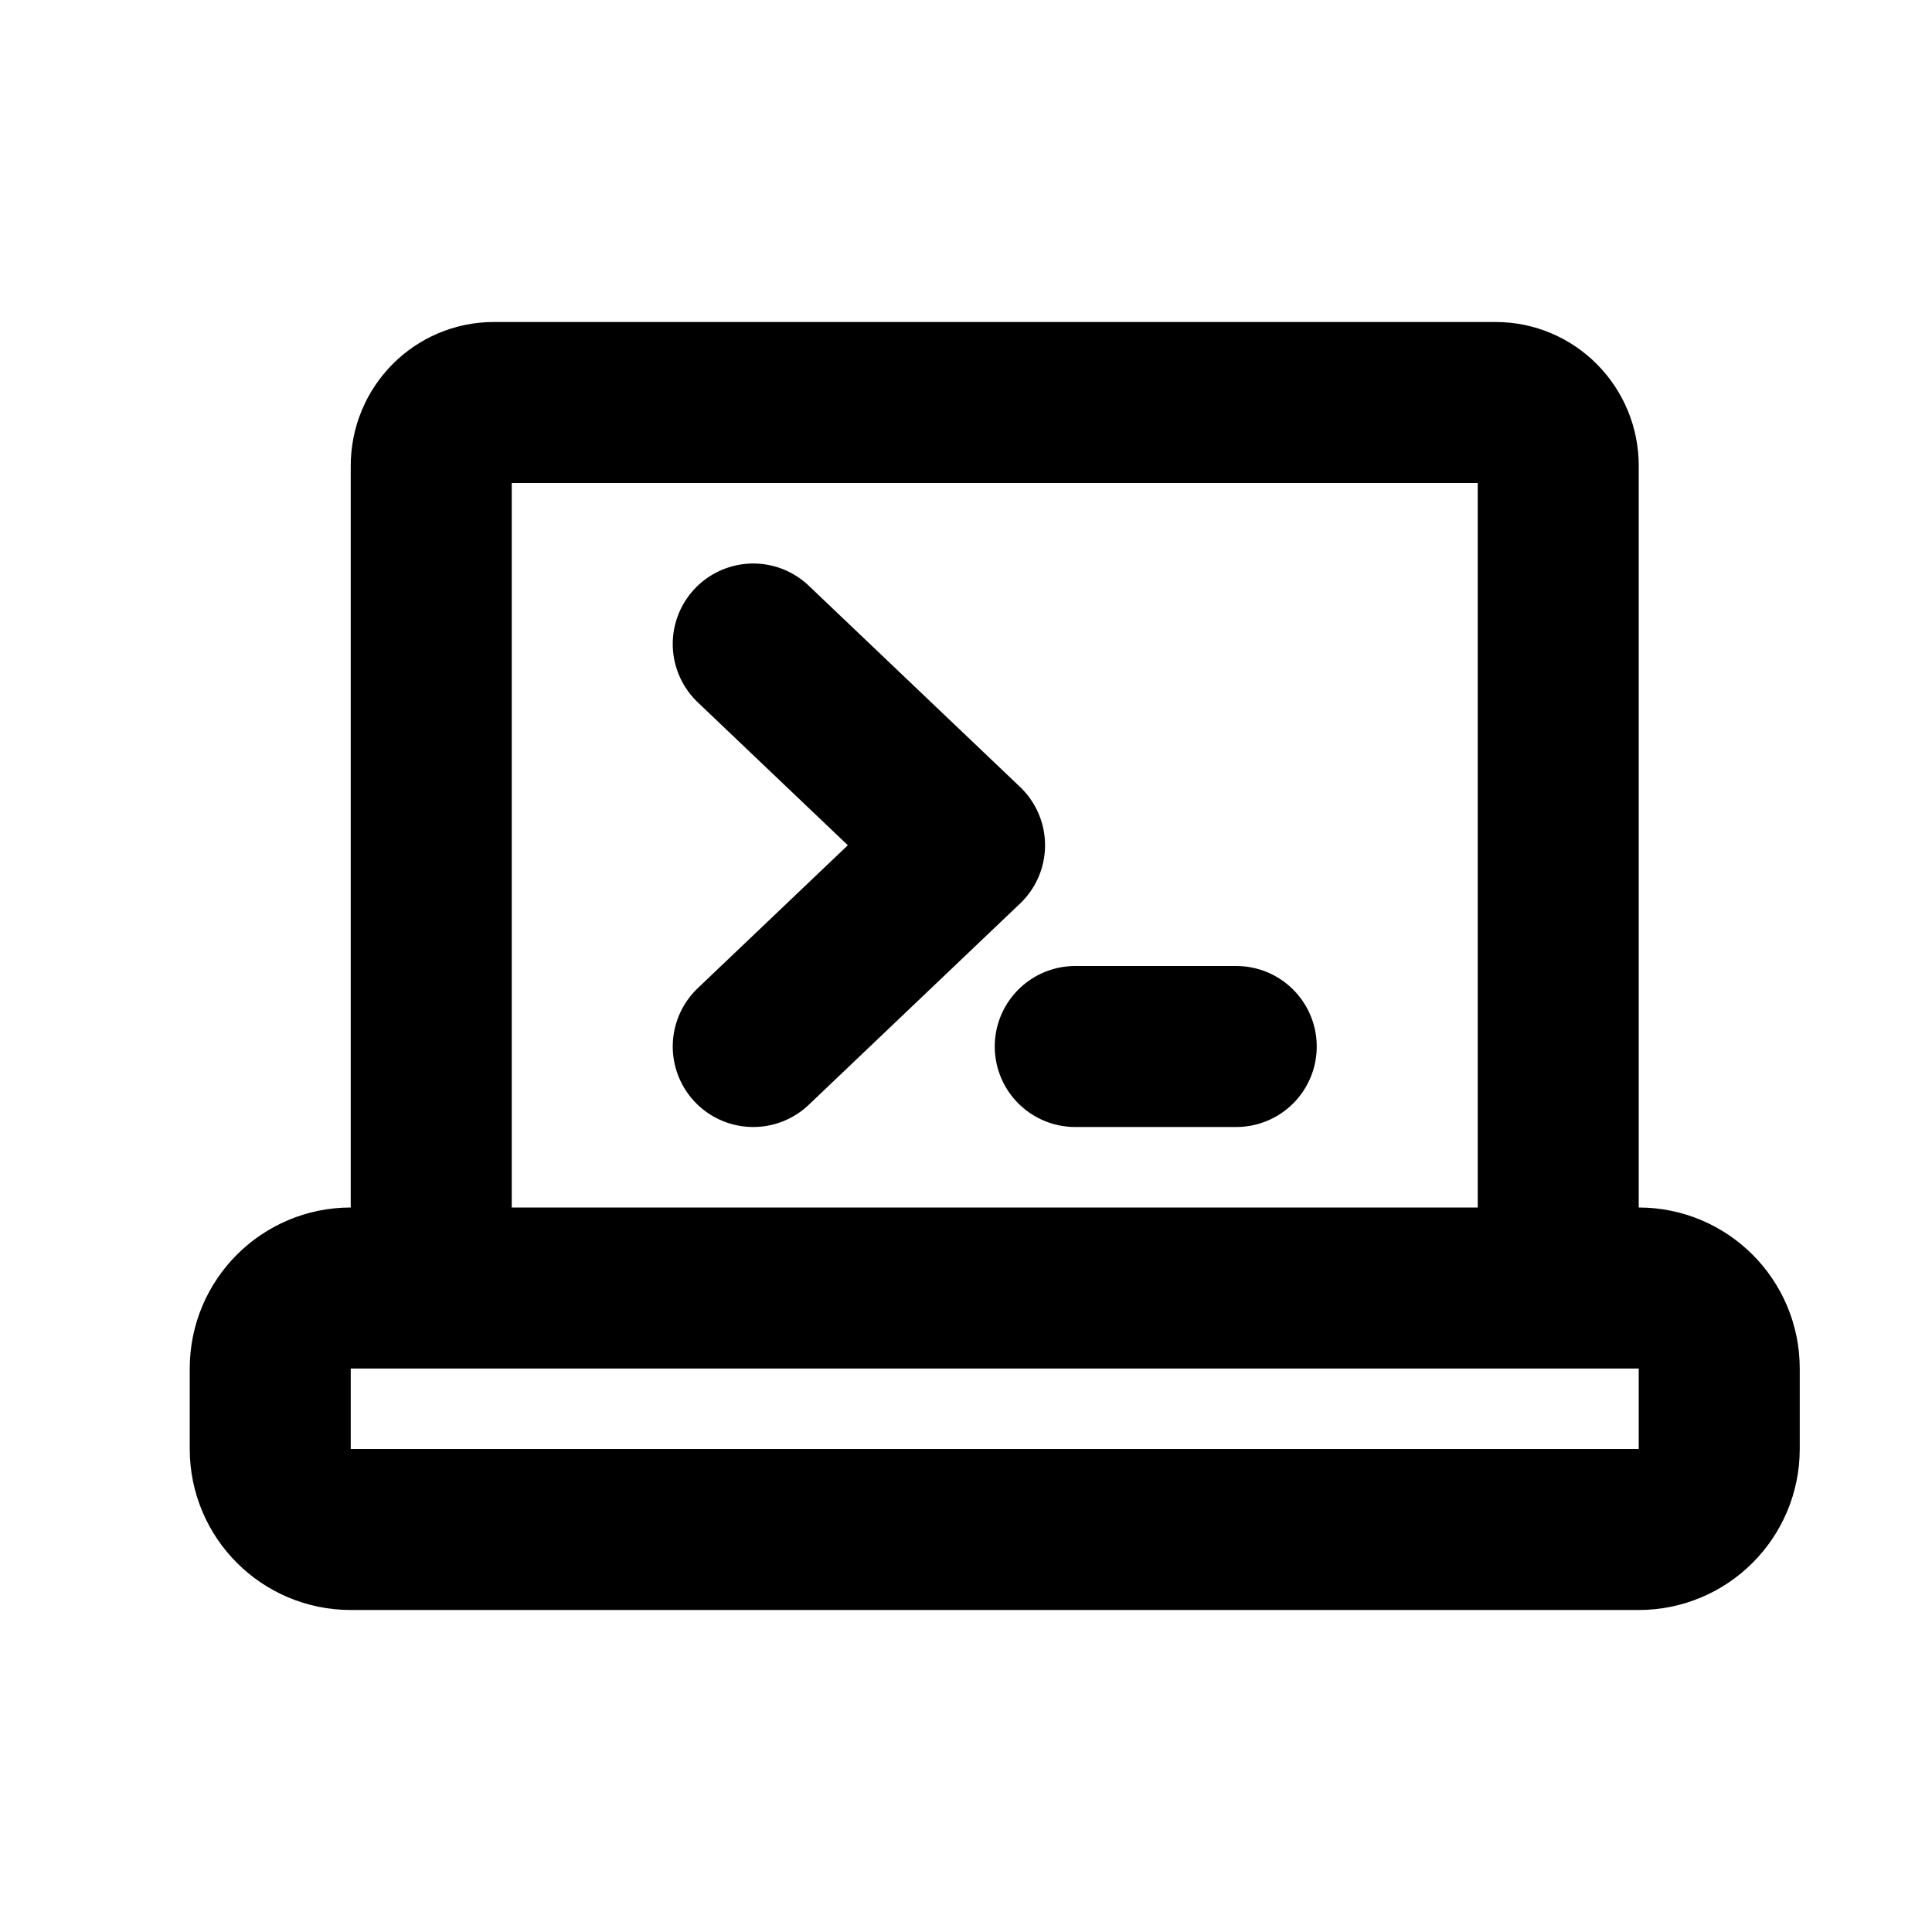
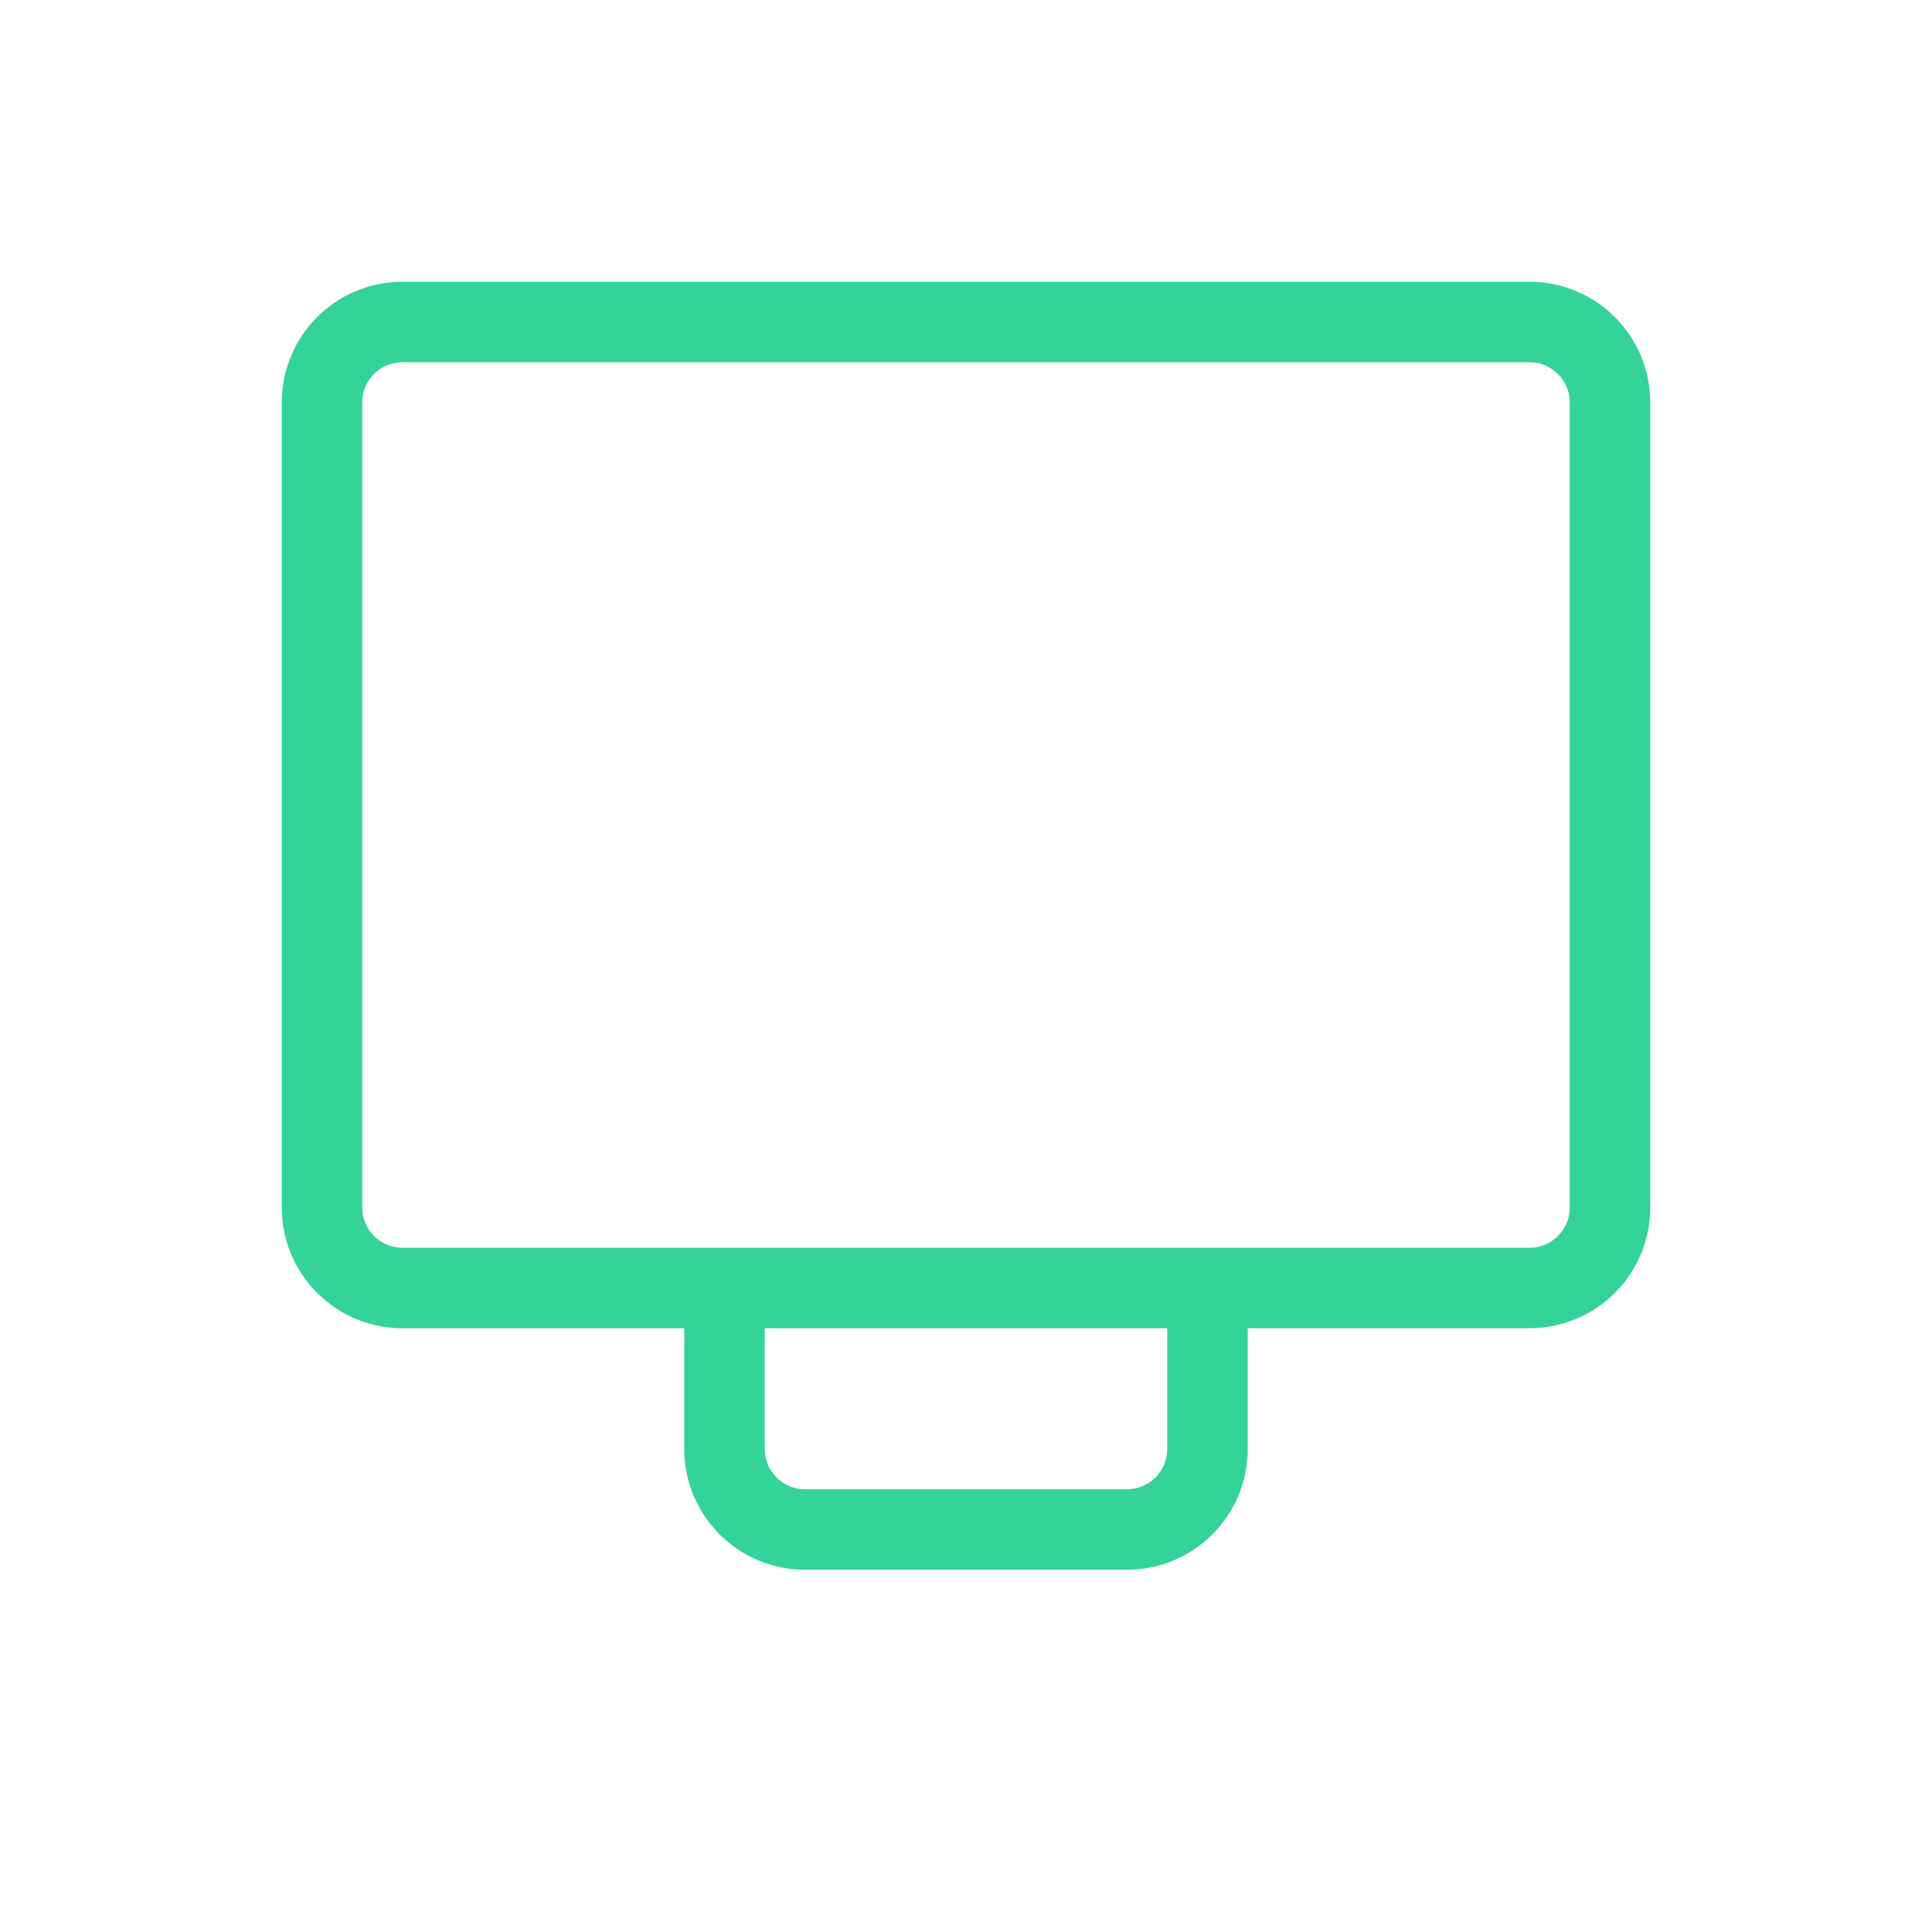
- <svg xmlns="http://www.w3.org/2000/svg" class="w-6 h-6 text-gray-800 dark:text-white" aria-hidden="true" width="24" height="24" fill="none" viewBox="0 0 24 24">
-   <path stroke="currentColor" stroke-linecap="round" stroke-linejoin="round" stroke-width="2" d="M5.357 16V5.786c0-.434.348-.786.778-.786H18.579c.43 0 .778.352.778.786V16M5.357 16h-1c-.552 0-1 .448-1 1v1c0 .552.448 1 1 1H20.357c.552 0 1-.448 1-1v-1c0-.552-.448-1-1-1h-1M5.357 16H19.357M9.357 8l2.625 2.5L9.357 13m4 0h2" />
+ <svg xmlns="http://www.w3.org/2000/svg" aria-hidden="true" width="192" height="192" fill="none" viewBox="0 0 24 24">
+   <path stroke="#34d399" stroke-linecap="round" stroke-linejoin="round" stroke-width="1" d="M9 16H5a1 1 0 0 1-1-1V5a1 1 0 0 1 1-1h14a1 1 0 0 1 1 1v10a1 1 0 0 1-1 1h-4m-6 0v2a1 1 0 0 0 1 1h4a1 1 0 0 0 1-1v-2m-6 0h6" />
</svg>
